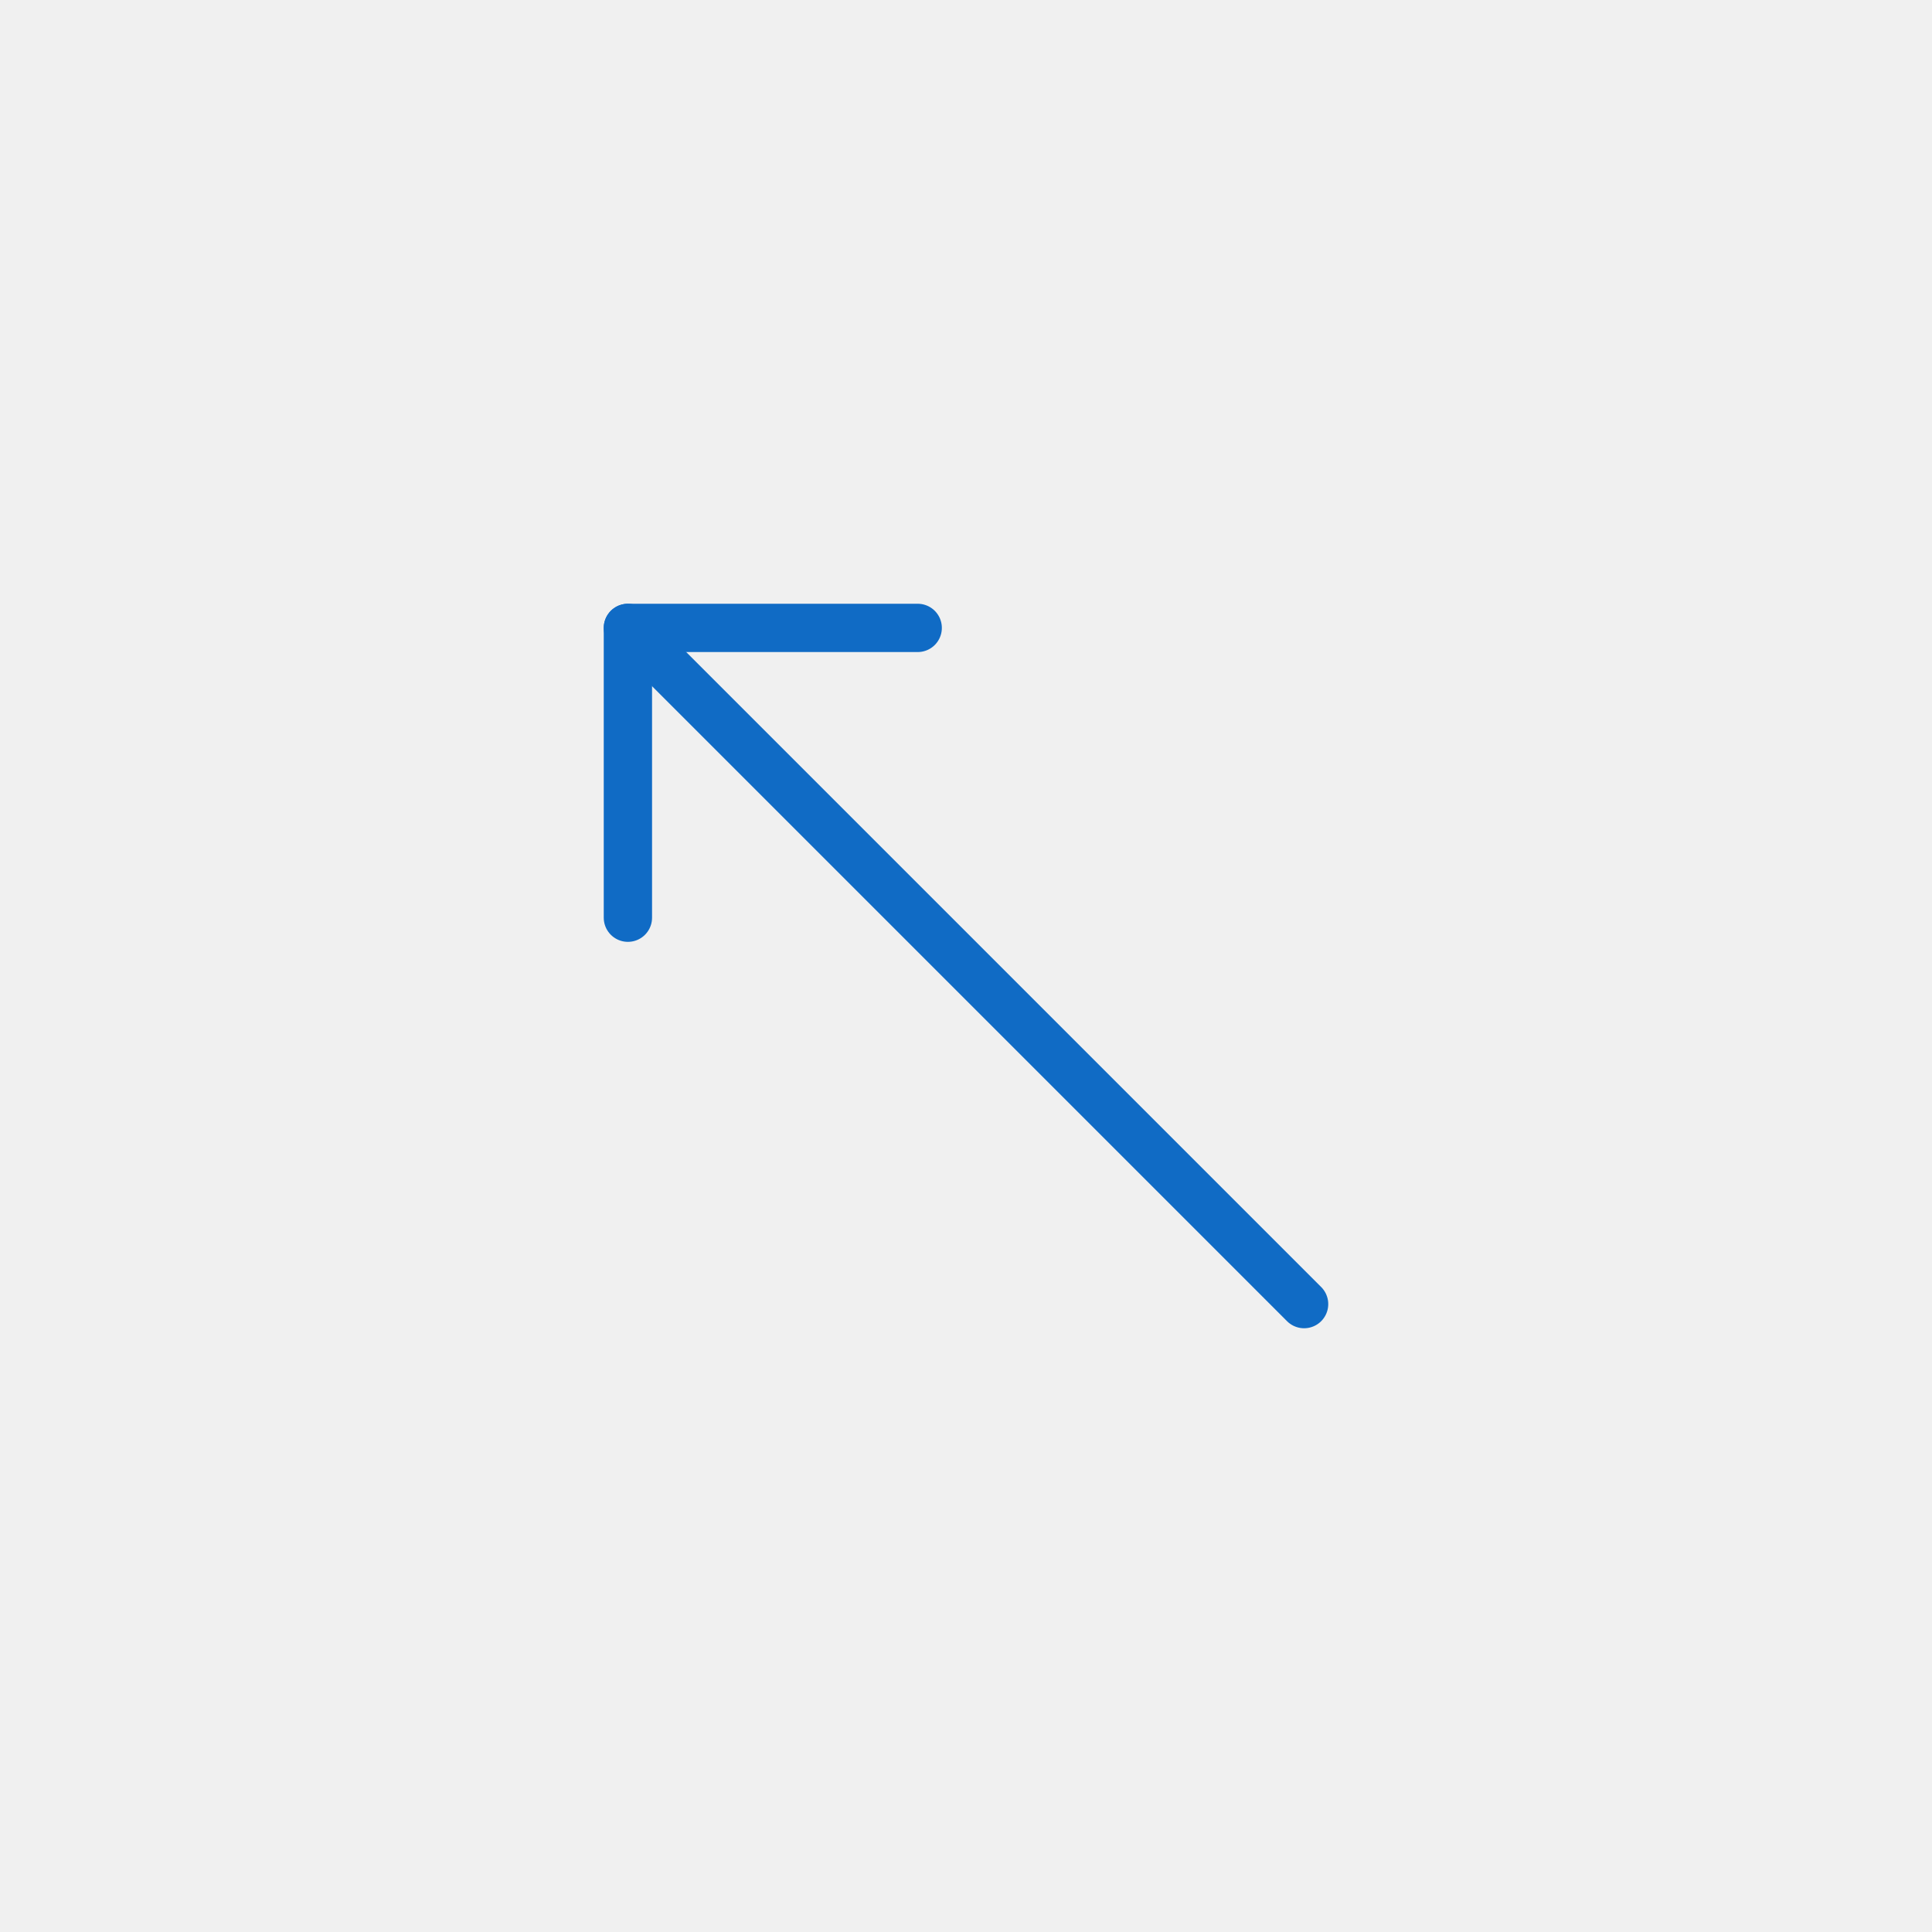
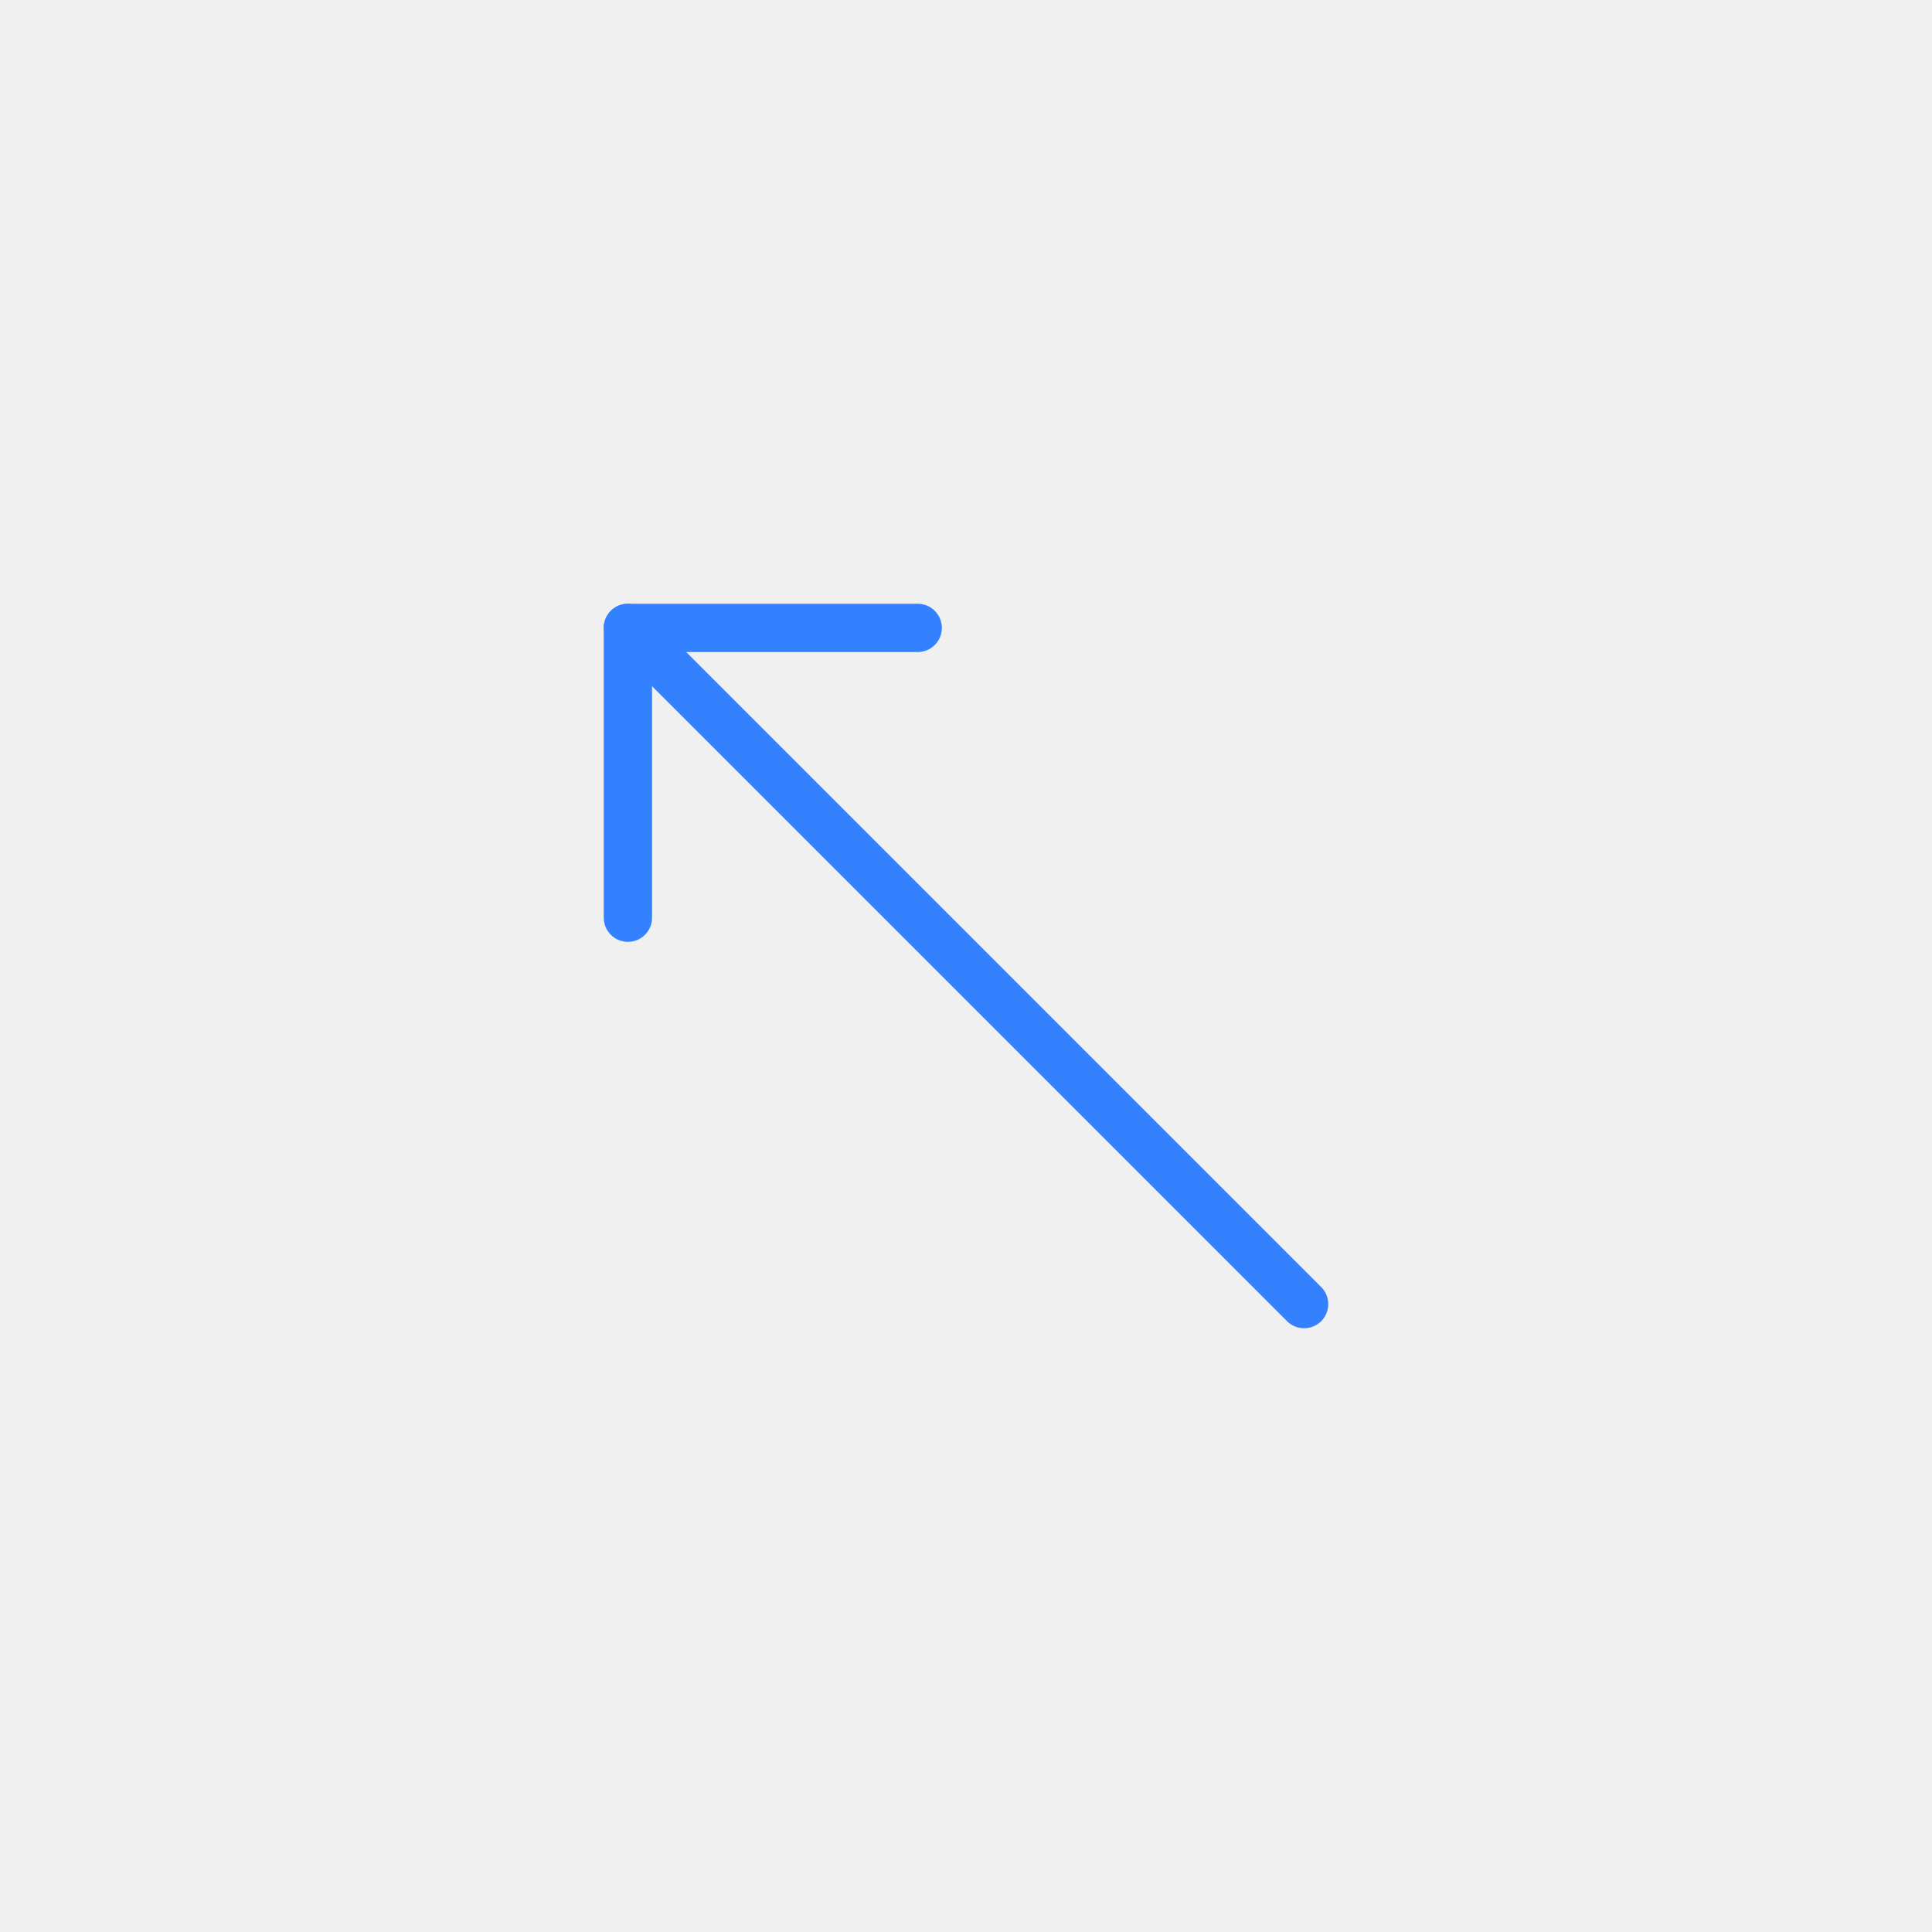
<svg xmlns="http://www.w3.org/2000/svg" width="40px" height="40px" viewBox="0 0 40 40" version="1.1">
  <g id="页面-4" stroke="none" stroke-width="1" fill="none" fill-rule="evenodd">
    <g id="Whiteboard-Guidelines" transform="translate(-304, -295)">
      <g id="arrow-pressed" transform="translate(304, 295)">
        <rect id="矩形备份-45" fill="#FFFFFF" opacity="0.01" x="0" y="0" width="40" height="40" rx="2" />
-         <polyline id="路径-10" stroke="#106BC5" stroke-linecap="round" stroke-linejoin="round" points="19 13 13 13 13 19" />
-         <line x1="13" y1="13" x2="27" y2="27" id="路径-9备份" stroke="#106BC5" stroke-linecap="round" stroke-linejoin="round" />
+         <polyline id="路径-10" stroke="#3381FF" stroke-linecap="round" stroke-linejoin="round" points="19 13 13 13 13 19" />
+         <line x1="13" y1="13" x2="27" y2="27" id="路径-9备份" stroke="#3381FF" stroke-linecap="round" stroke-linejoin="round" />
      </g>
    </g>
  </g>
</svg>
